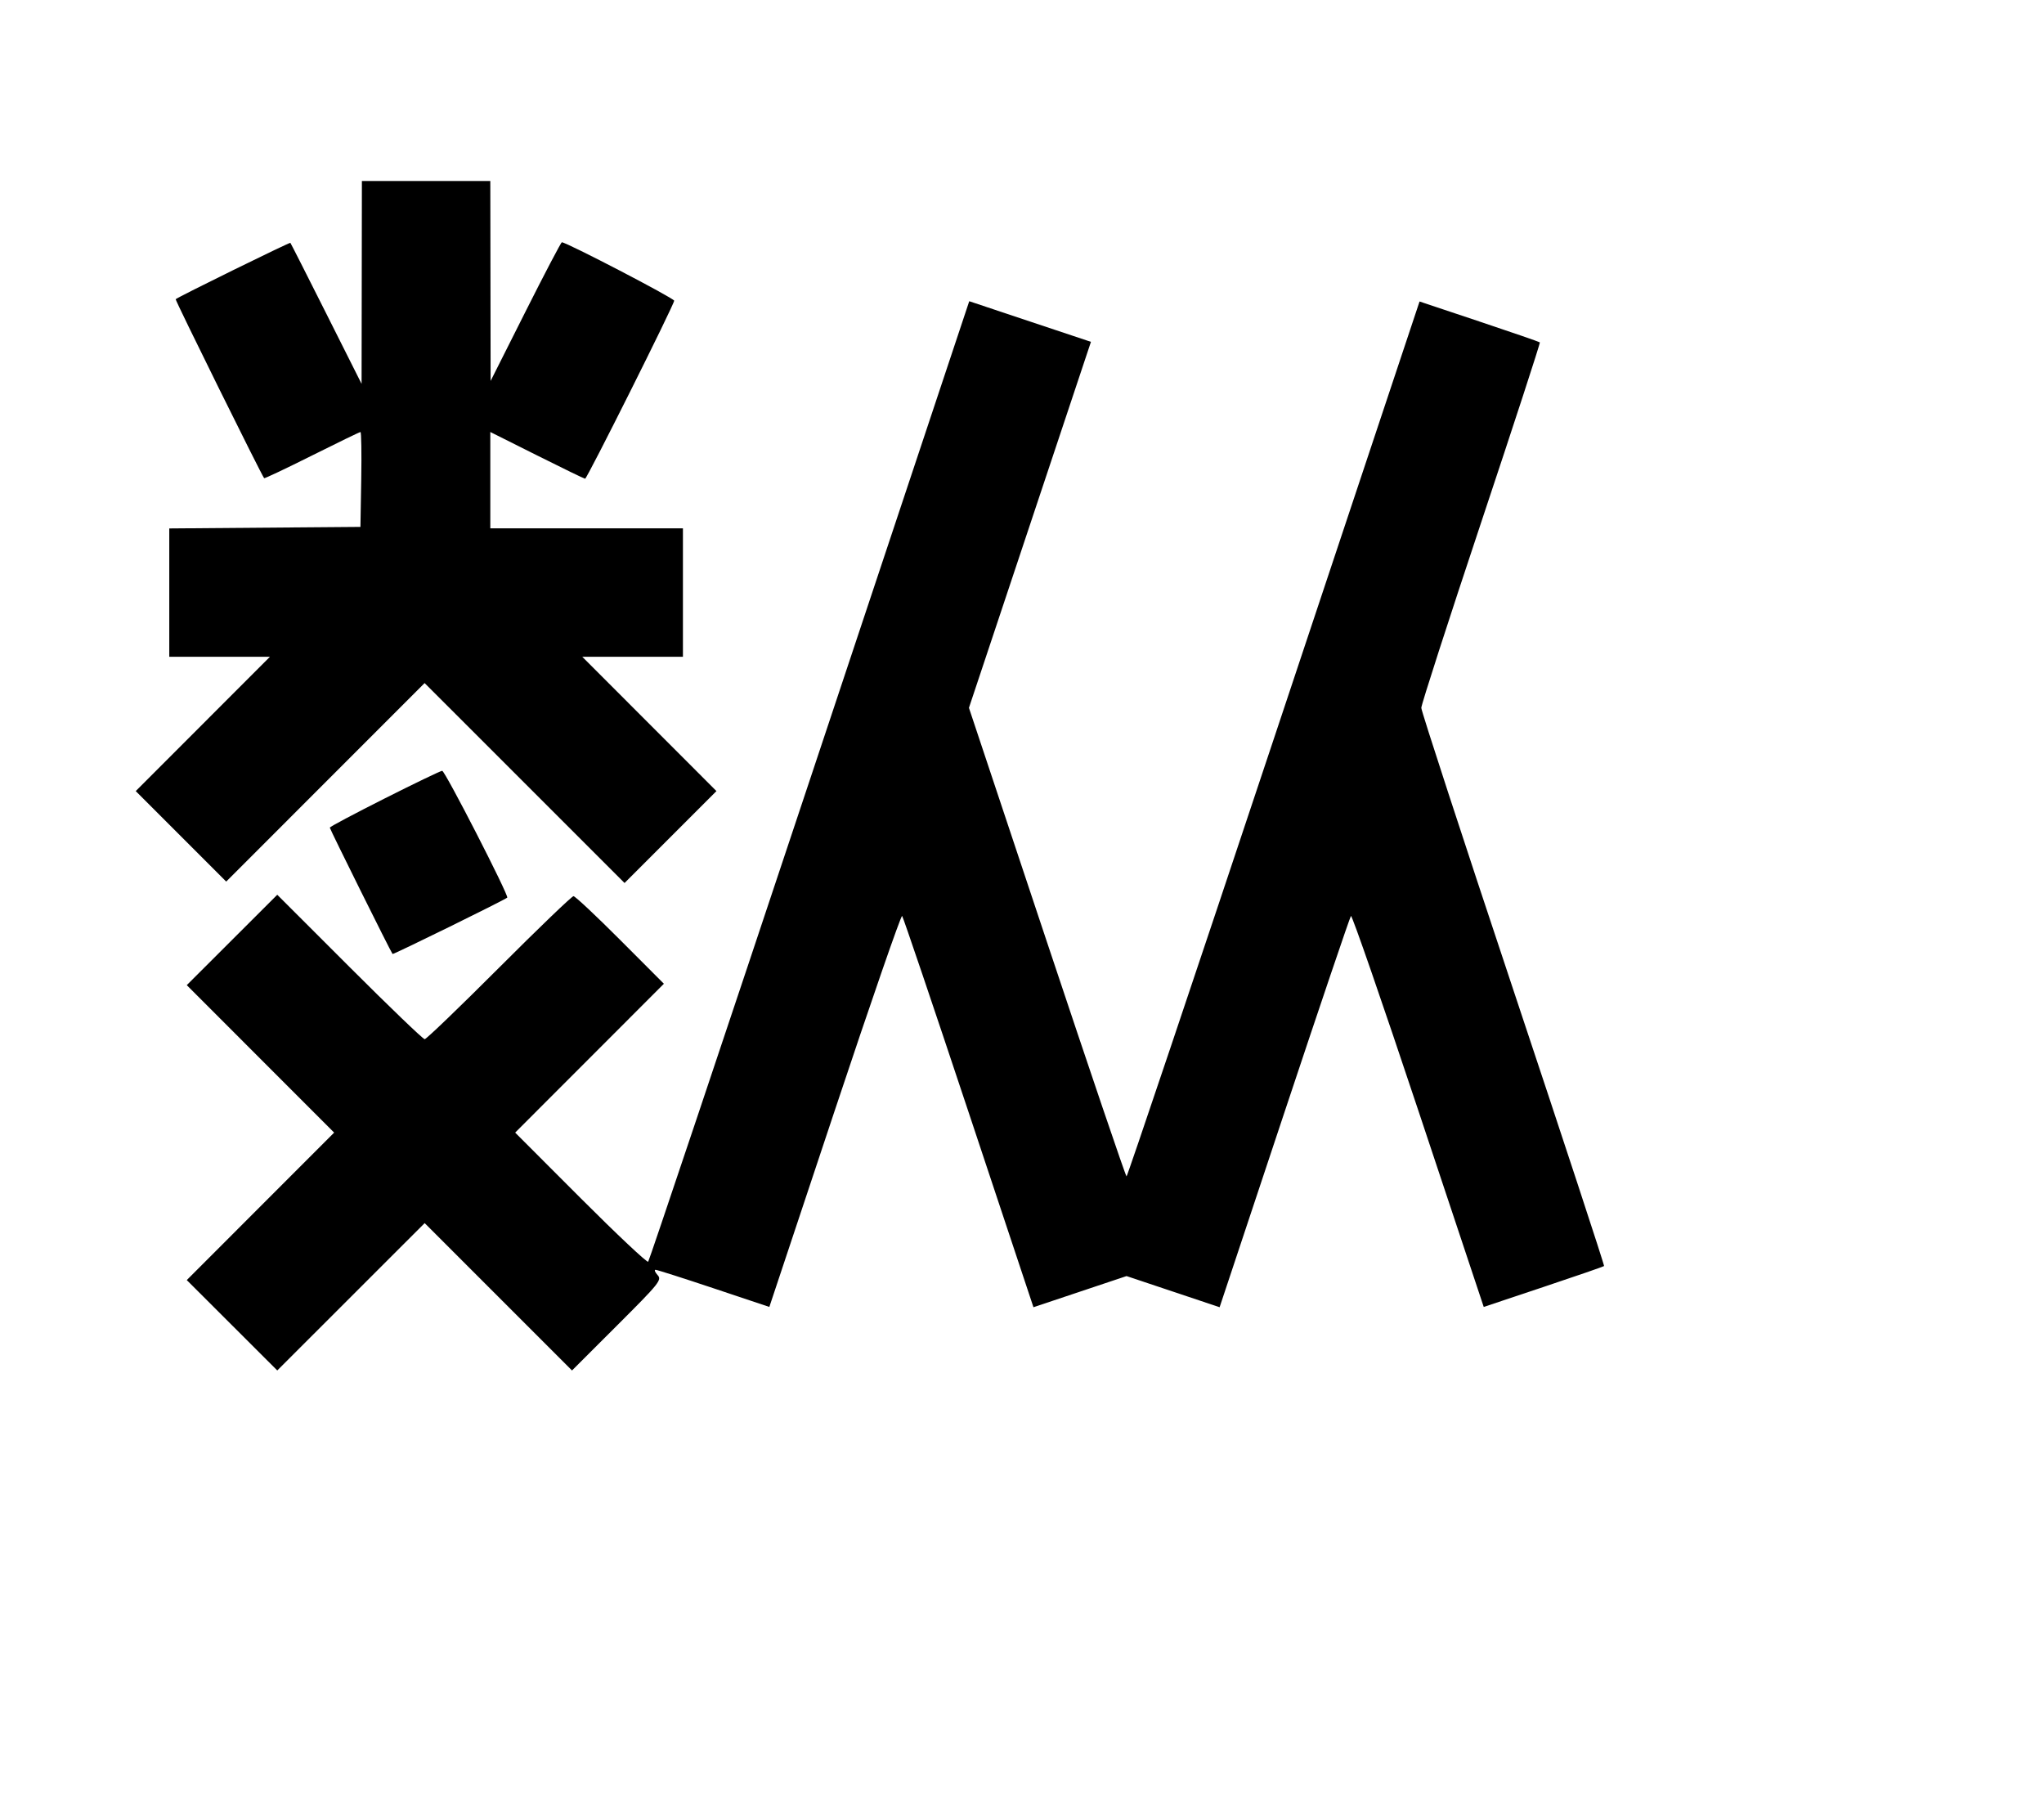
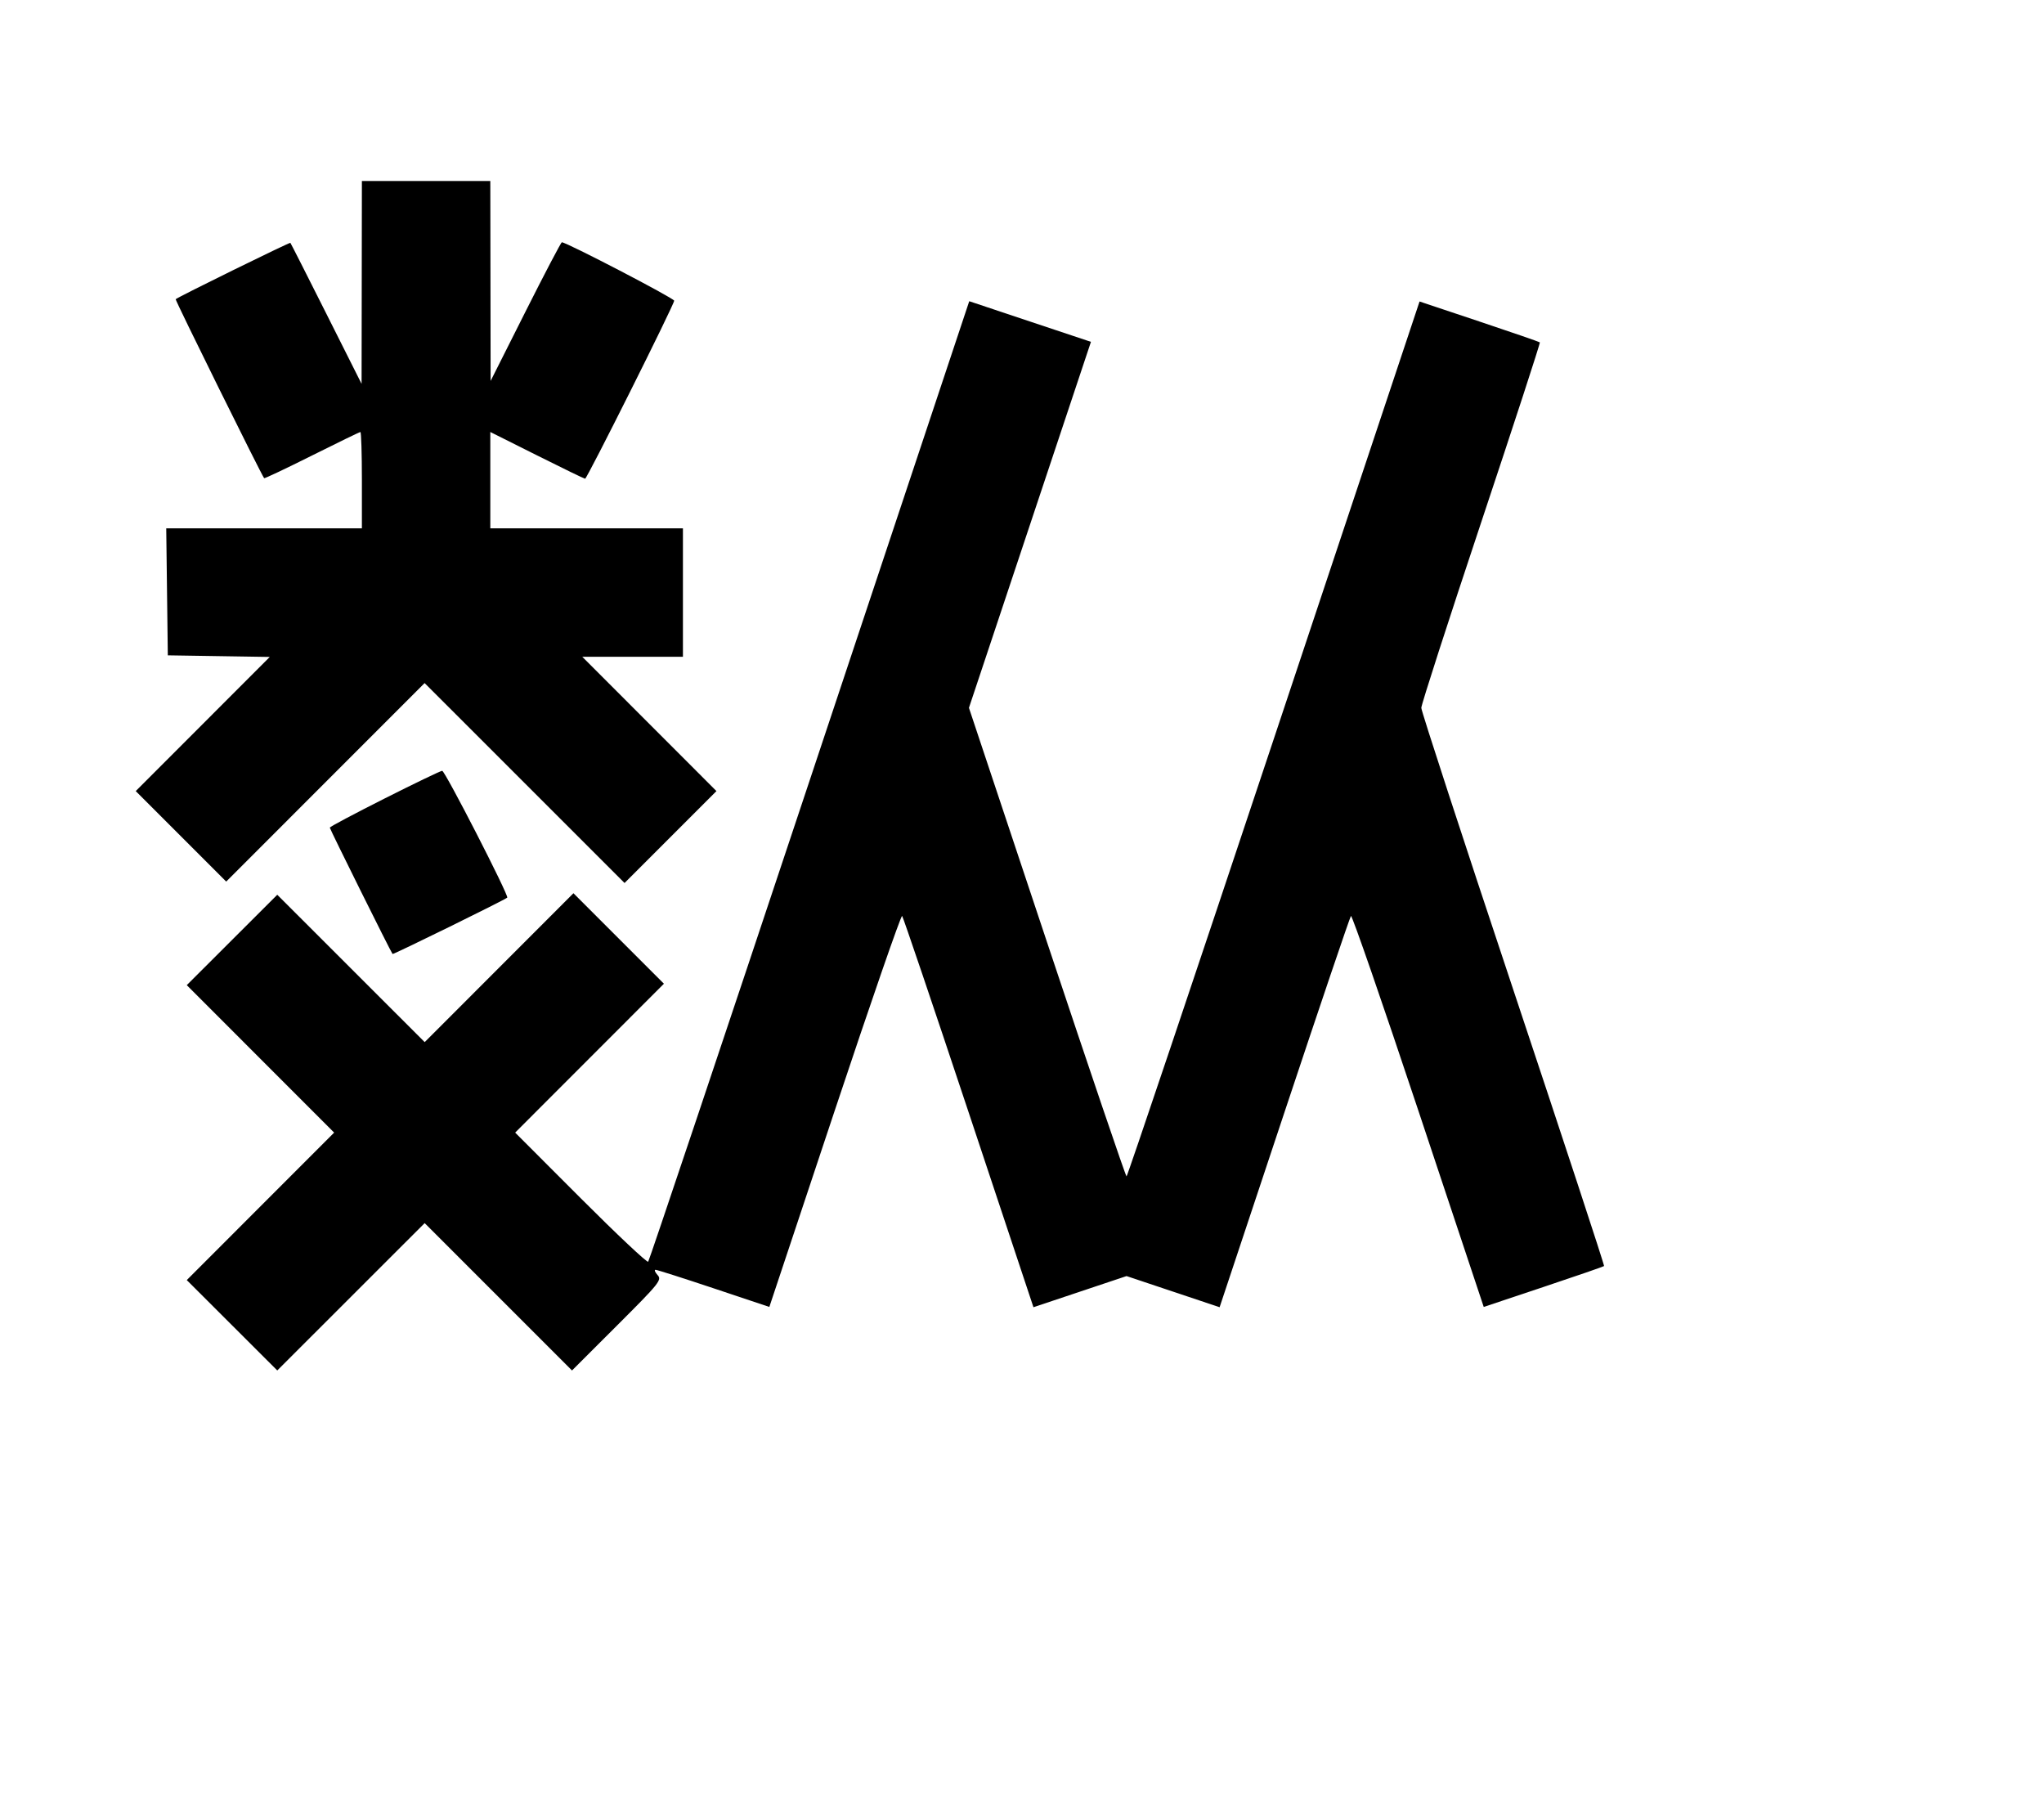
<svg xmlns="http://www.w3.org/2000/svg" width="136mm" height="120mm" version="1.1" viewBox="0 0 600 529.412">
-   <path d="M106.185 82.886 L 106.139 112.656 95.809 92.095 C 90.127 80.787,85.371 71.415,85.238 71.270 C 85.036 71.047,52.343 87.110,51.567 87.814 C 51.344 88.016,76.830 139.562,77.535 140.336 C 77.667 140.481,83.981 137.494,91.565 133.696 C 99.149 129.899,105.561 126.792,105.814 126.792 C 106.066 126.792,106.167 133.056,106.038 140.713 L 105.802 154.634 77.746 154.860 L 49.689 155.086 49.689 173.922 L 49.689 192.757 64.460 192.757 L 79.231 192.757 59.539 212.463 L 39.847 232.169 53.125 245.447 L 66.402 258.725 95.521 229.596 L 124.641 200.468 153.988 229.806 L 183.335 259.144 196.822 245.656 L 210.309 232.169 190.618 212.463 L 170.926 192.757 185.697 192.757 L 200.468 192.757 200.468 173.910 L 200.468 155.063 172.197 155.063 L 143.926 155.063 143.926 140.922 L 143.926 126.782 157.623 133.640 C 165.156 137.412,171.516 140.499,171.756 140.499 C 172.321 140.499,197.898 89.380,197.898 88.250 C 197.898 87.540,166.293 71.106,164.927 71.106 C 164.688 71.106,159.886 80.262,154.256 91.453 L 144.018 111.799 143.972 82.457 L 143.926 53.115 125.078 53.115 L 106.231 53.115 106.185 82.886 M237.671 229.034 C 211.909 306.382,190.578 369.947,190.270 370.291 C 189.961 370.634,181.049 362.249,170.465 351.657 L 151.221 332.399 173.052 310.556 L 194.882 288.712 182.051 275.860 C 174.994 268.791,168.826 263.007,168.346 263.007 C 167.865 263.007,158.033 272.452,146.496 283.996 C 134.959 295.540,125.134 304.985,124.663 304.985 C 124.191 304.985,114.262 295.447,102.598 283.790 L 81.390 262.595 68.108 275.858 L 54.825 289.120 76.452 310.760 L 98.080 332.400 76.452 354.040 L 54.825 375.680 68.108 388.942 L 81.391 402.204 103.024 380.583 L 124.658 358.961 146.282 380.585 L 167.905 402.208 181.161 388.973 C 193.634 376.519,194.335 375.647,193.026 374.201 C 192.261 373.356,191.995 372.665,192.435 372.664 C 192.875 372.664,200.570 375.117,209.535 378.114 L 225.834 383.563 245.047 325.882 C 255.614 294.157,264.508 268.478,264.811 268.816 C 265.115 269.155,273.913 295.131,284.363 326.540 L 303.363 383.647 317.025 379.074 L 330.686 374.502 344.348 379.074 L 358.009 383.647 377.009 326.540 C 387.459 295.131,396.258 269.155,396.561 268.816 C 396.864 268.478,405.758 294.157,416.325 325.881 L 435.538 383.562 453.052 377.709 C 462.684 374.490,470.697 371.724,470.859 371.563 C 471.020 371.402,459.016 334.866,444.182 290.372 C 429.349 245.878,417.213 208.696,417.213 207.747 C 417.213 206.798,425.109 182.340,434.759 153.397 C 444.410 124.454,452.174 100.641,452.012 100.479 C 451.850 100.318,443.838 97.552,434.208 94.334 L 416.698 88.482 373.909 216.866 C 350.376 287.477,330.925 345.250,330.685 345.250 C 330.446 345.250,319.939 314.309,307.337 276.493 L 284.424 207.736 302.331 154.031 L 320.238 100.325 302.375 94.364 L 284.513 88.403 237.671 229.034 M112.870 234.357 C 104.036 238.811,96.807 242.649,96.807 242.887 C 96.807 243.312,114.763 279.463,115.230 279.977 C 115.431 280.199,148.121 264.139,148.897 263.436 C 149.465 262.923,130.608 226.172,129.799 226.214 C 129.323 226.239,121.705 229.904,112.870 234.357 " stroke="none" fill-rule="evenodd" fill="black" />
+   <path d="M106.185 82.886 L 106.139 112.656 95.809 92.095 C 90.127 80.787,85.371 71.415,85.238 71.270 C 85.036 71.047,52.343 87.110,51.567 87.814 C 51.344 88.016,76.830 139.562,77.535 140.336 C 77.667 140.481,83.981 137.494,91.565 133.696 C 99.149 129.899,105.551 126.792,105.792 126.792 C 106.034 126.792,106.231 133.153,106.231 140.927 L 106.231 155.063 77.515 155.063 L 48.798 155.063 49.029 173.696 L 49.260 192.329 64.225 192.564 L 79.189 192.800 59.518 212.484 L 39.847 232.169 53.125 245.447 L 66.402 258.725 95.521 229.596 L 124.641 200.468 153.988 229.806 L 183.335 259.144 196.822 245.656 L 210.309 232.169 190.618 212.463 L 170.926 192.757 185.697 192.757 L 200.468 192.757 200.468 173.910 L 200.468 155.063 172.197 155.063 L 143.926 155.063 143.926 140.922 L 143.926 126.782 157.623 133.640 C 165.156 137.412,171.516 140.499,171.756 140.499 C 172.321 140.499,197.898 89.380,197.898 88.250 C 197.898 87.540,166.293 71.106,164.927 71.106 C 164.688 71.106,159.886 80.262,154.256 91.453 L 144.018 111.799 143.972 82.457 L 143.926 53.115 125.078 53.115 L 106.231 53.115 106.185 82.886 M237.671 229.034 C 211.909 306.382,190.578 369.947,190.270 370.291 C 189.961 370.634,181.049 362.249,170.465 351.657 L 151.221 332.399 173.055 310.552 L 194.890 288.705 181.611 275.426 L 168.332 262.147 146.497 283.995 L 124.662 305.842 103.026 284.219 L 81.391 262.595 68.108 275.857 L 54.825 289.120 76.452 310.760 L 98.080 332.400 76.452 354.040 L 54.825 375.680 68.108 388.942 L 81.391 402.204 103.024 380.583 L 124.658 358.961 146.282 380.585 L 167.905 402.208 181.161 388.973 C 193.634 376.519,194.335 375.647,193.026 374.201 C 192.261 373.356,191.995 372.665,192.435 372.664 C 192.875 372.664,200.570 375.117,209.535 378.114 L 225.834 383.563 245.047 325.882 C 255.614 294.157,264.508 268.478,264.811 268.816 C 265.115 269.155,273.913 295.131,284.363 326.540 L 303.363 383.647 317.025 379.074 L 330.686 374.502 344.348 379.074 L 358.009 383.647 377.009 326.540 C 387.459 295.131,396.258 269.155,396.561 268.816 C 396.864 268.478,405.758 294.157,416.325 325.881 L 435.538 383.562 453.052 377.709 C 462.684 374.490,470.697 371.724,470.859 371.563 C 471.020 371.402,459.016 334.866,444.182 290.372 C 429.349 245.878,417.213 208.696,417.213 207.747 C 417.213 206.798,425.109 182.340,434.759 153.397 C 444.410 124.454,452.174 100.641,452.012 100.479 C 451.850 100.318,443.838 97.552,434.208 94.334 L 416.698 88.482 373.909 216.866 C 350.376 287.477,330.925 345.250,330.685 345.250 C 330.446 345.250,319.939 314.309,307.337 276.493 L 284.424 207.736 302.331 154.031 L 320.238 100.325 302.375 94.364 L 284.513 88.403 237.671 229.034 M112.870 234.357 C 104.036 238.811,96.807 242.649,96.807 242.887 C 96.807 243.312,114.763 279.463,115.230 279.977 C 115.431 280.199,148.121 264.139,148.897 263.436 C 149.465 262.923,130.608 226.172,129.799 226.214 C 129.323 226.239,121.705 229.904,112.870 234.357 " stroke="none" fill-rule="evenodd" fill="black" />
</svg>
